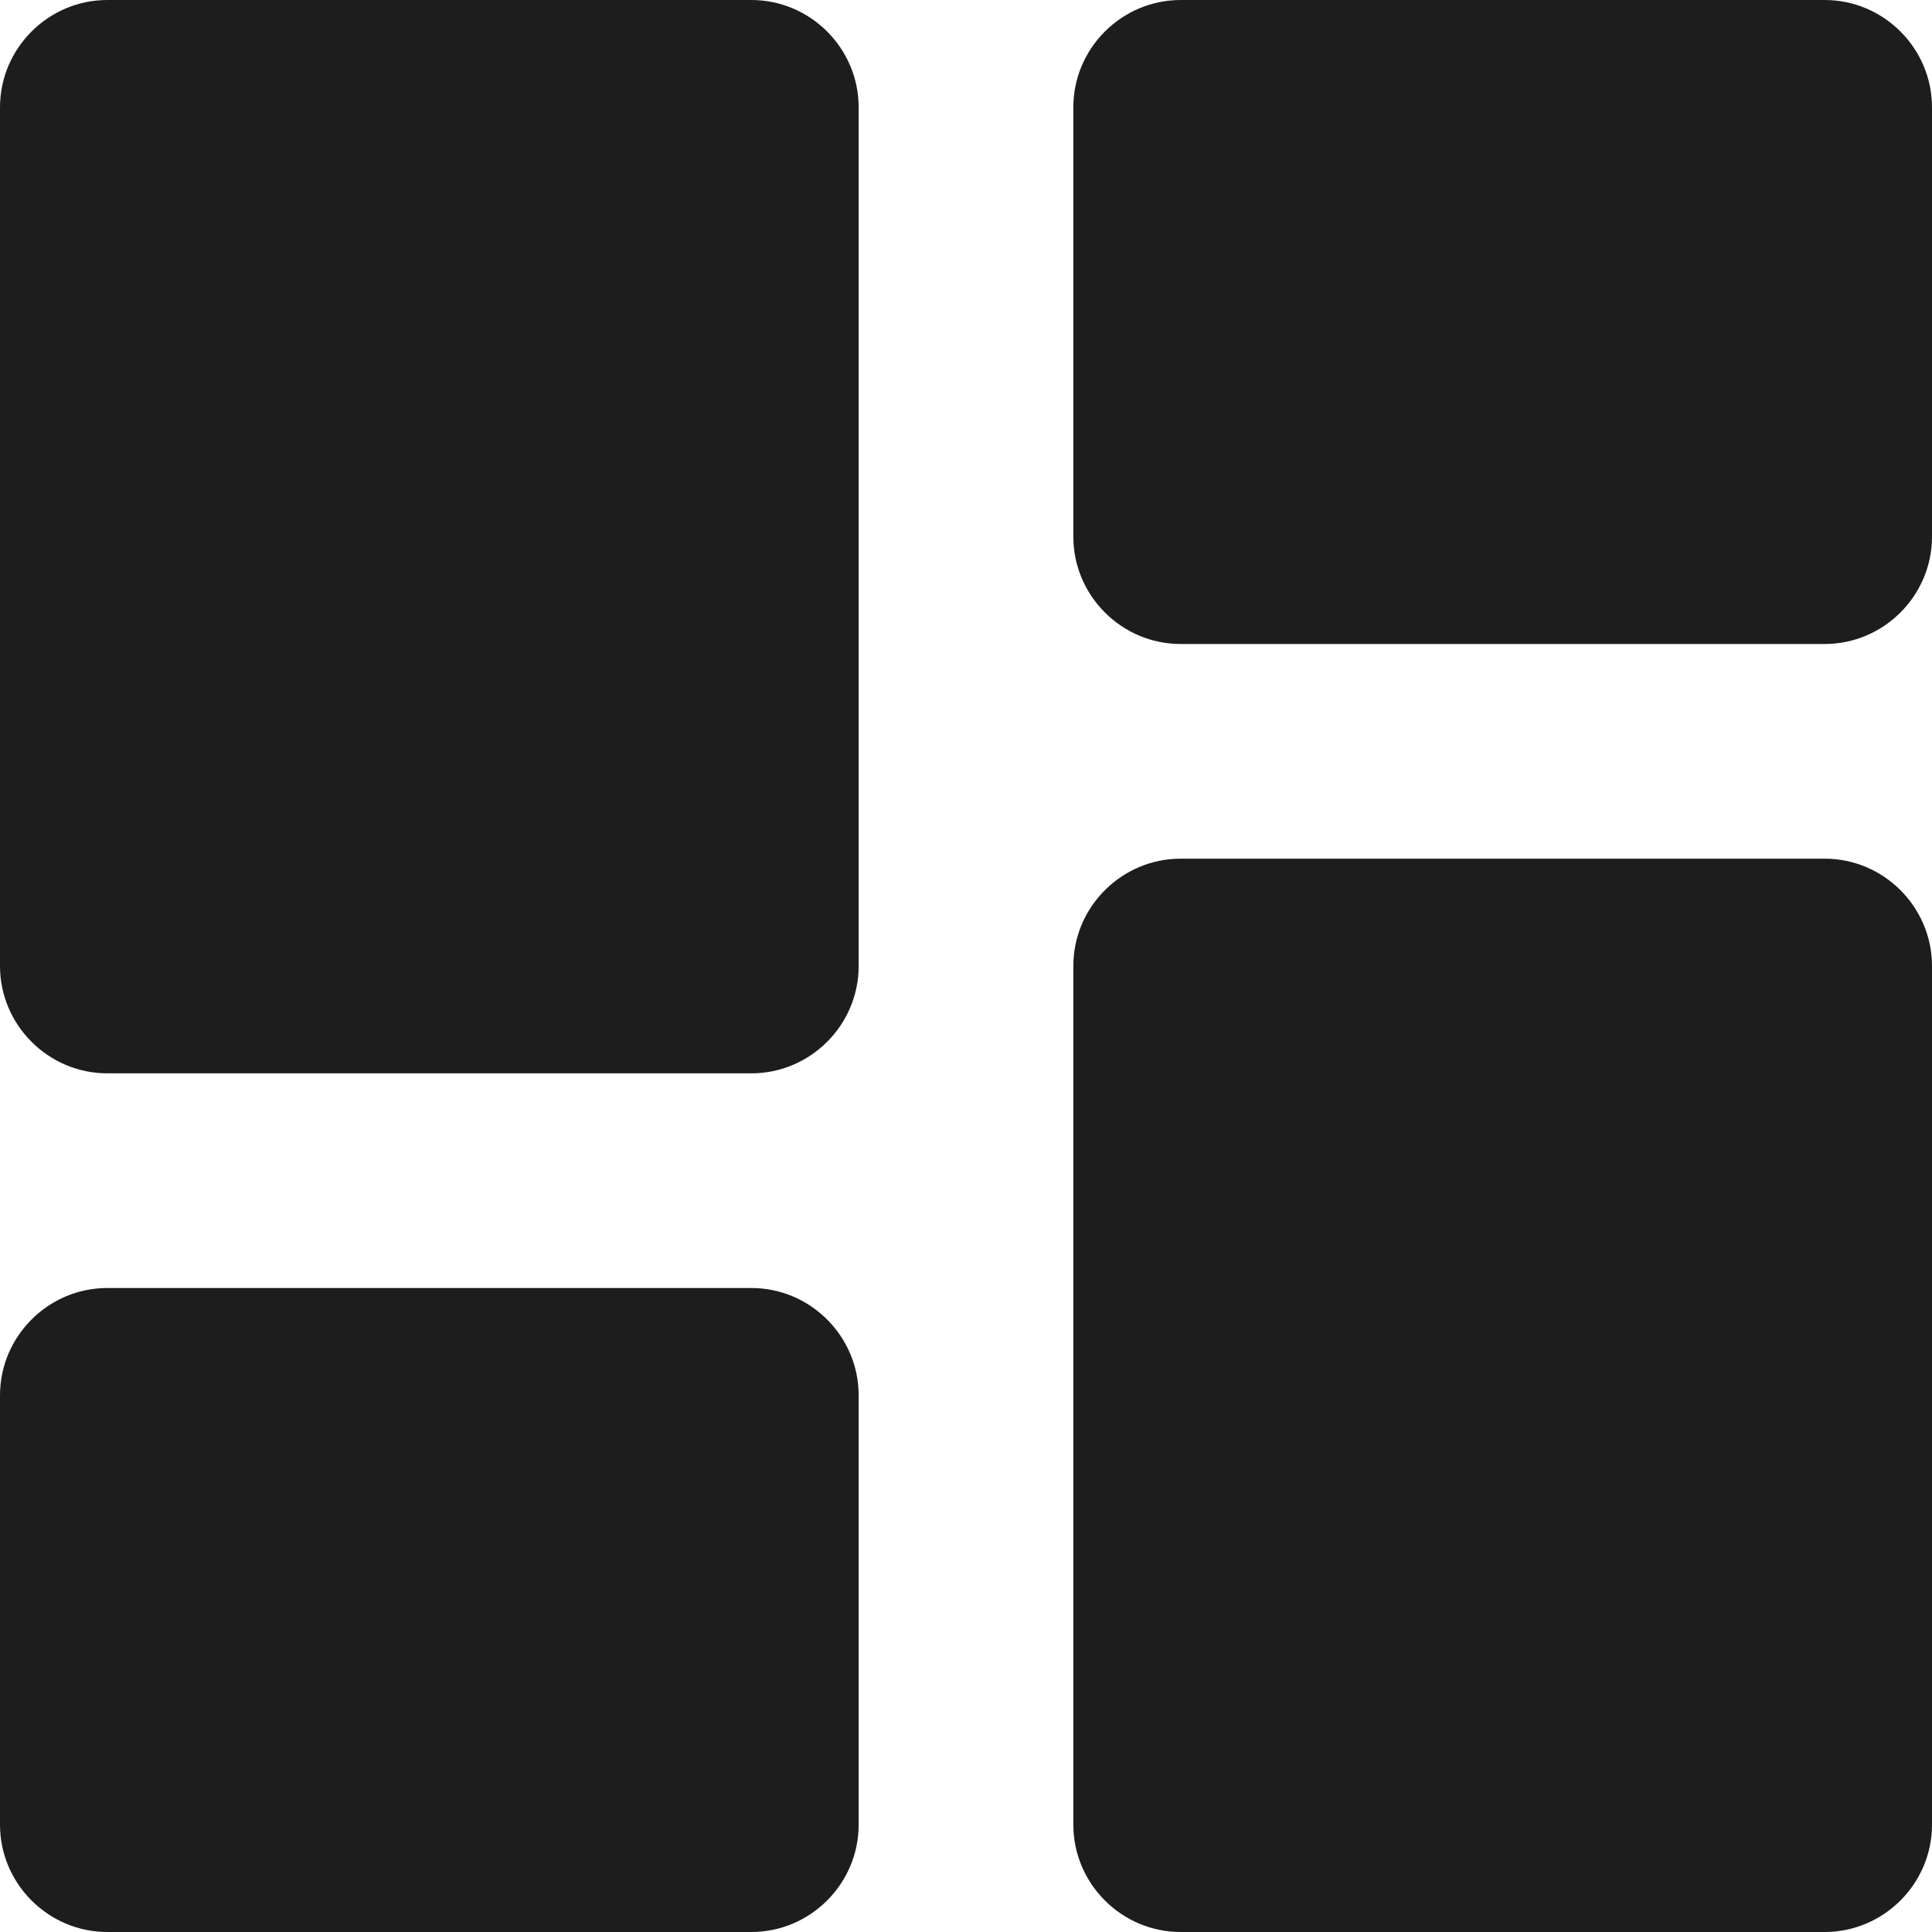
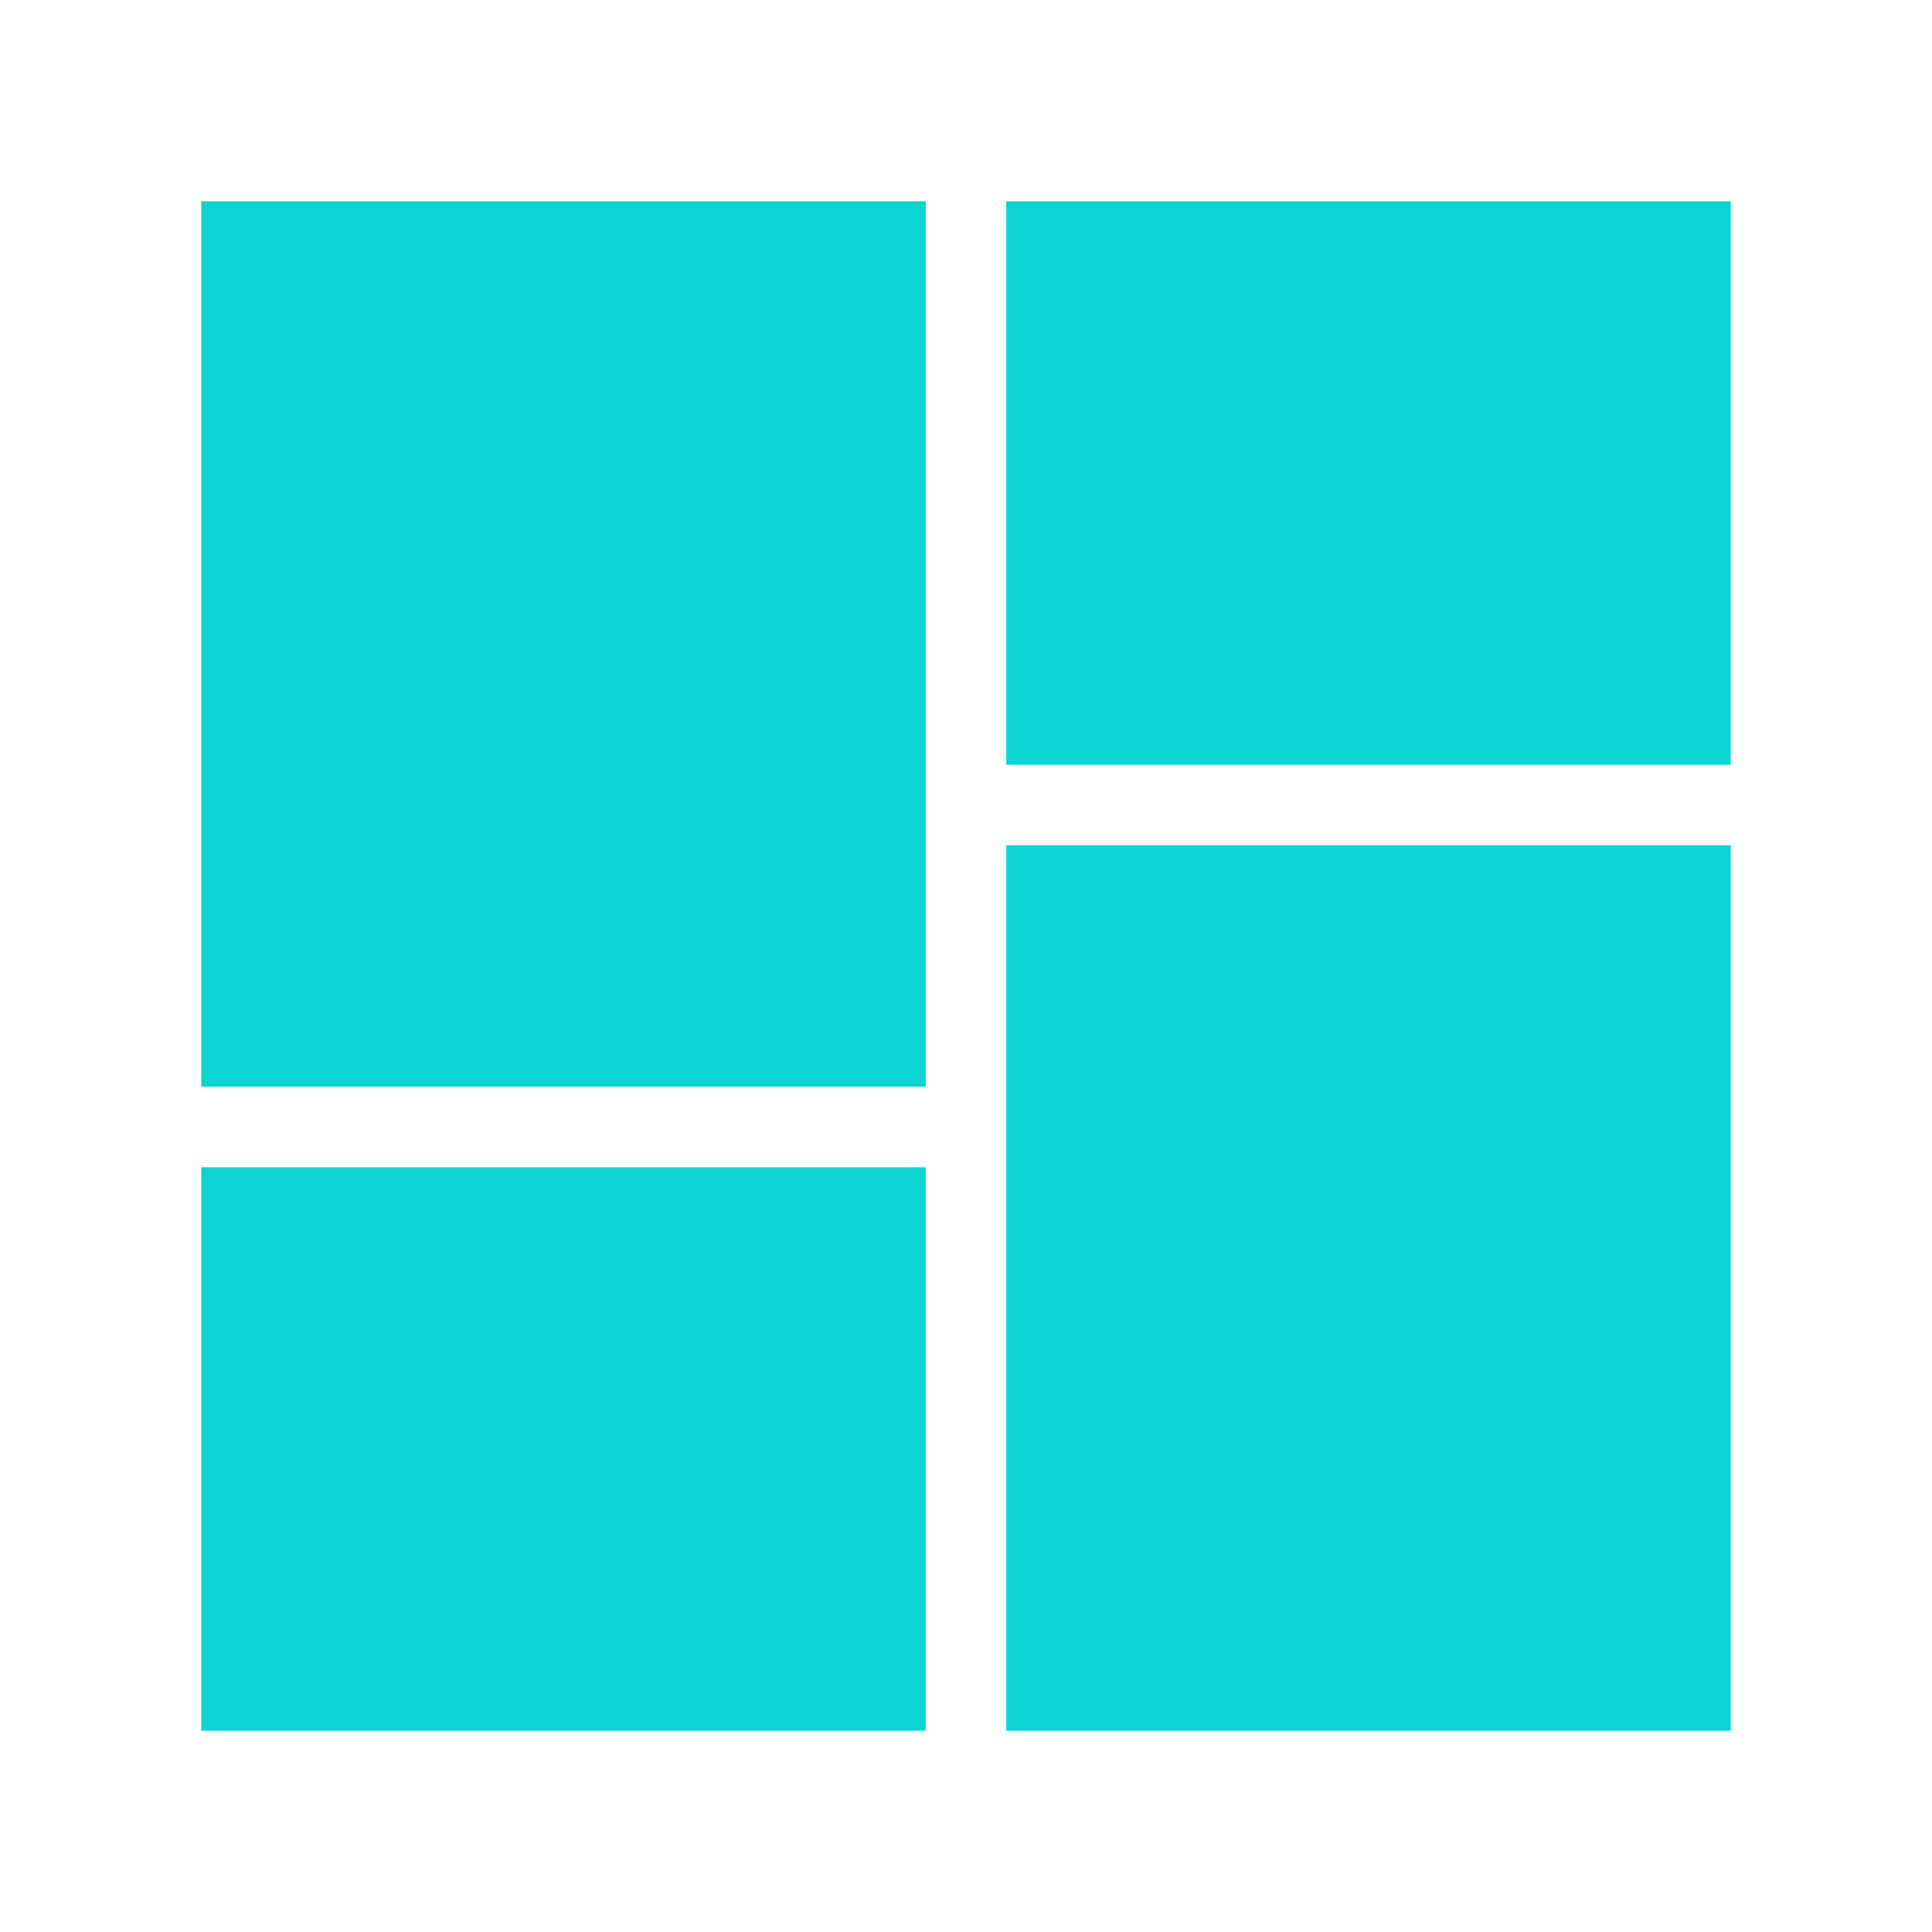
- <svg xmlns="http://www.w3.org/2000/svg" width="18px" height="18px" viewBox="0 0 18 18" version="1.1">
-   <g id="Icons" stroke="none" stroke-width="1" fill="none" fill-rule="evenodd">
-     <g id="Rounded" transform="translate(-341, -245)">
-       <g id="Action" transform="translate(100, 100)">
-         <g id="-Round-/-Action-/-dashboard" transform="translate(238, 142)">
-           <g>
-             <polygon id="Path" points="0 0 24 0 24 24 0 24" />
-             <path d="M4,13 L10,13 C10.55,13 11,12.55 11,12 L11,4 C11,3.45 10.55,3 10,3 L4,3 C3.45,3 3,3.45 3,4 L3,12 C3,12.55 3.45,13 4,13 Z M4,21 L10,21 C10.55,21 11,20.55 11,20 L11,16 C11,15.45 10.55,15 10,15 L4,15 C3.45,15 3,15.45 3,16 L3,20 C3,20.55 3.45,21 4,21 Z M14,21 L20,21 C20.55,21 21,20.55 21,20 L21,12 C21,11.45 20.55,11 20,11 L14,11 C13.45,11 13,11.45 13,12 L13,20 C13,20.55 13.45,21 14,21 Z M13,4 L13,8 C13,8.55 13.45,9 14,9 L20,9 C20.55,9 21,8.55 21,8 L21,4 C21,3.45 20.55,3 20,3 L14,3 C13.45,3 13,3.45 13,4 Z" id="🔹Icon-Color" fill="#1D1D1D" />
-           </g>
-         </g>
-       </g>
-     </g>
+ <svg xmlns="http://www.w3.org/2000/svg" fill="#0dd3d0" width="800px" height="800px" viewBox="0 0 24 24" stroke="#0dd3d0">
+   <g id="SVGRepo_bgCarrier" stroke-width="0" />
+   <g id="SVGRepo_tracerCarrier" stroke-linecap="round" stroke-linejoin="round" />
+   <g id="SVGRepo_iconCarrier">
+     <path d="M3 13h8V3H3v10zm0 8h8v-6H3v6zm10 0h8V11h-8v10zm0-18v6h8V3h-8z" />
  </g>
</svg>
